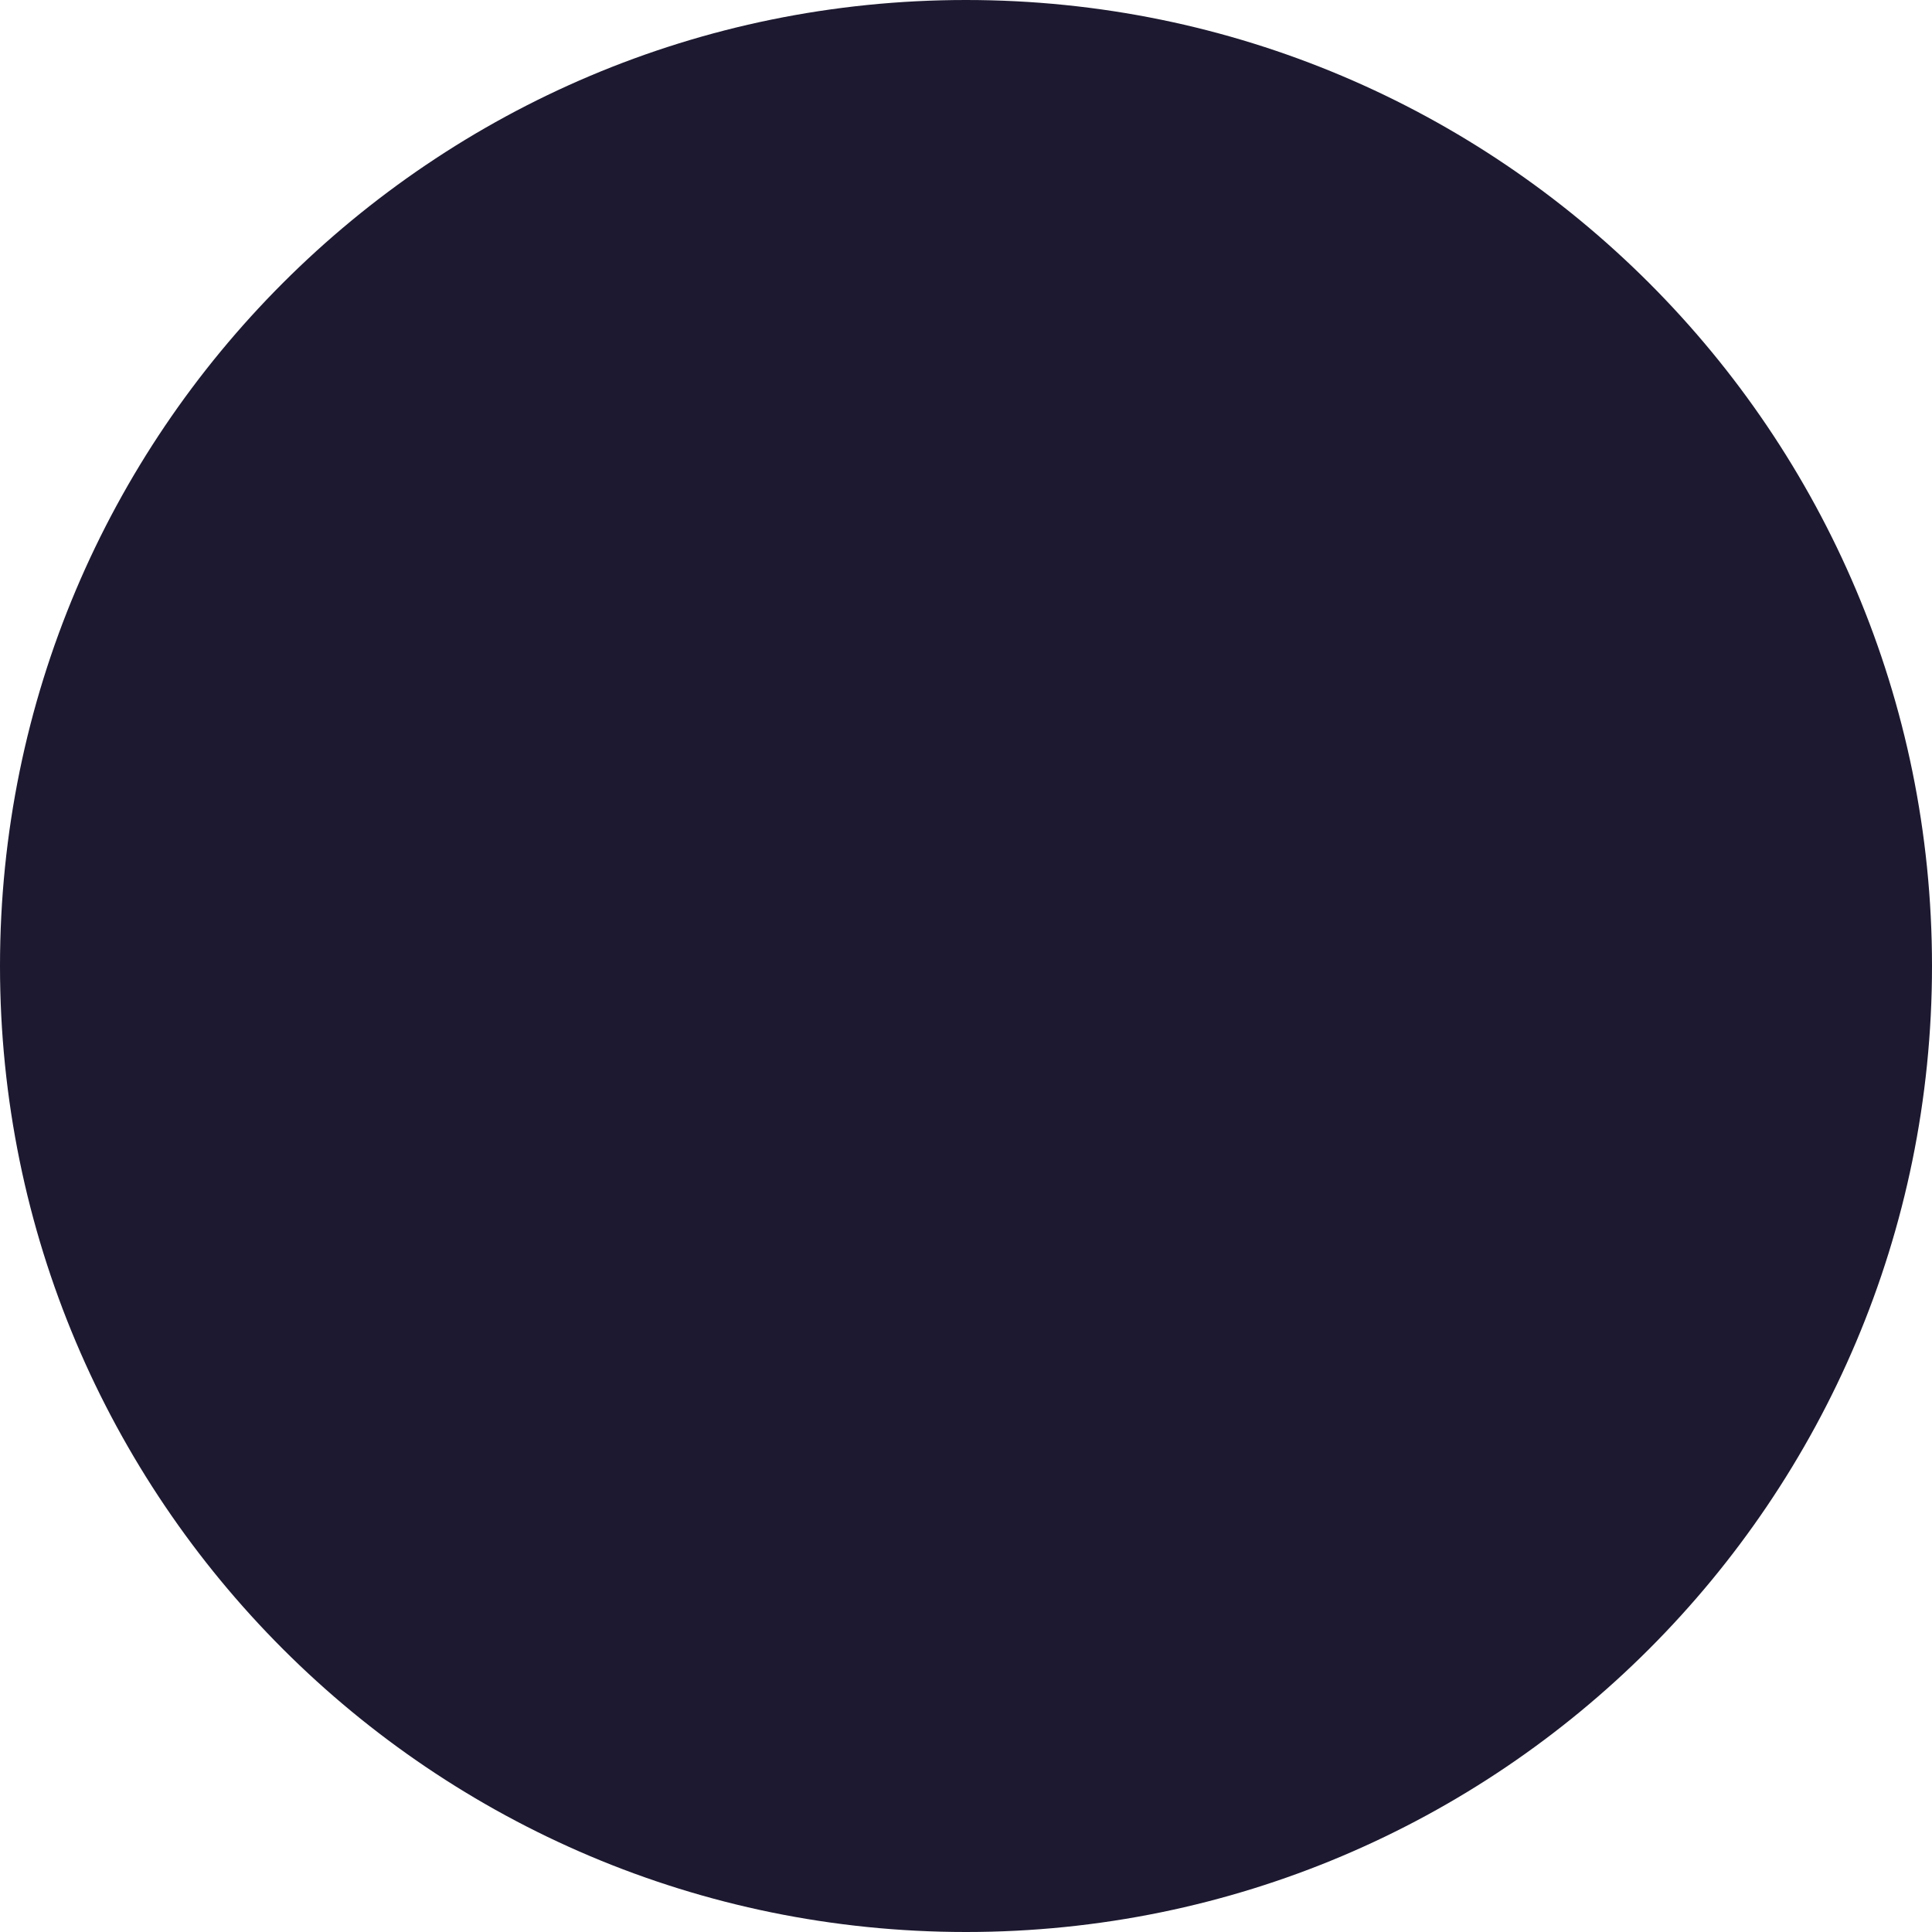
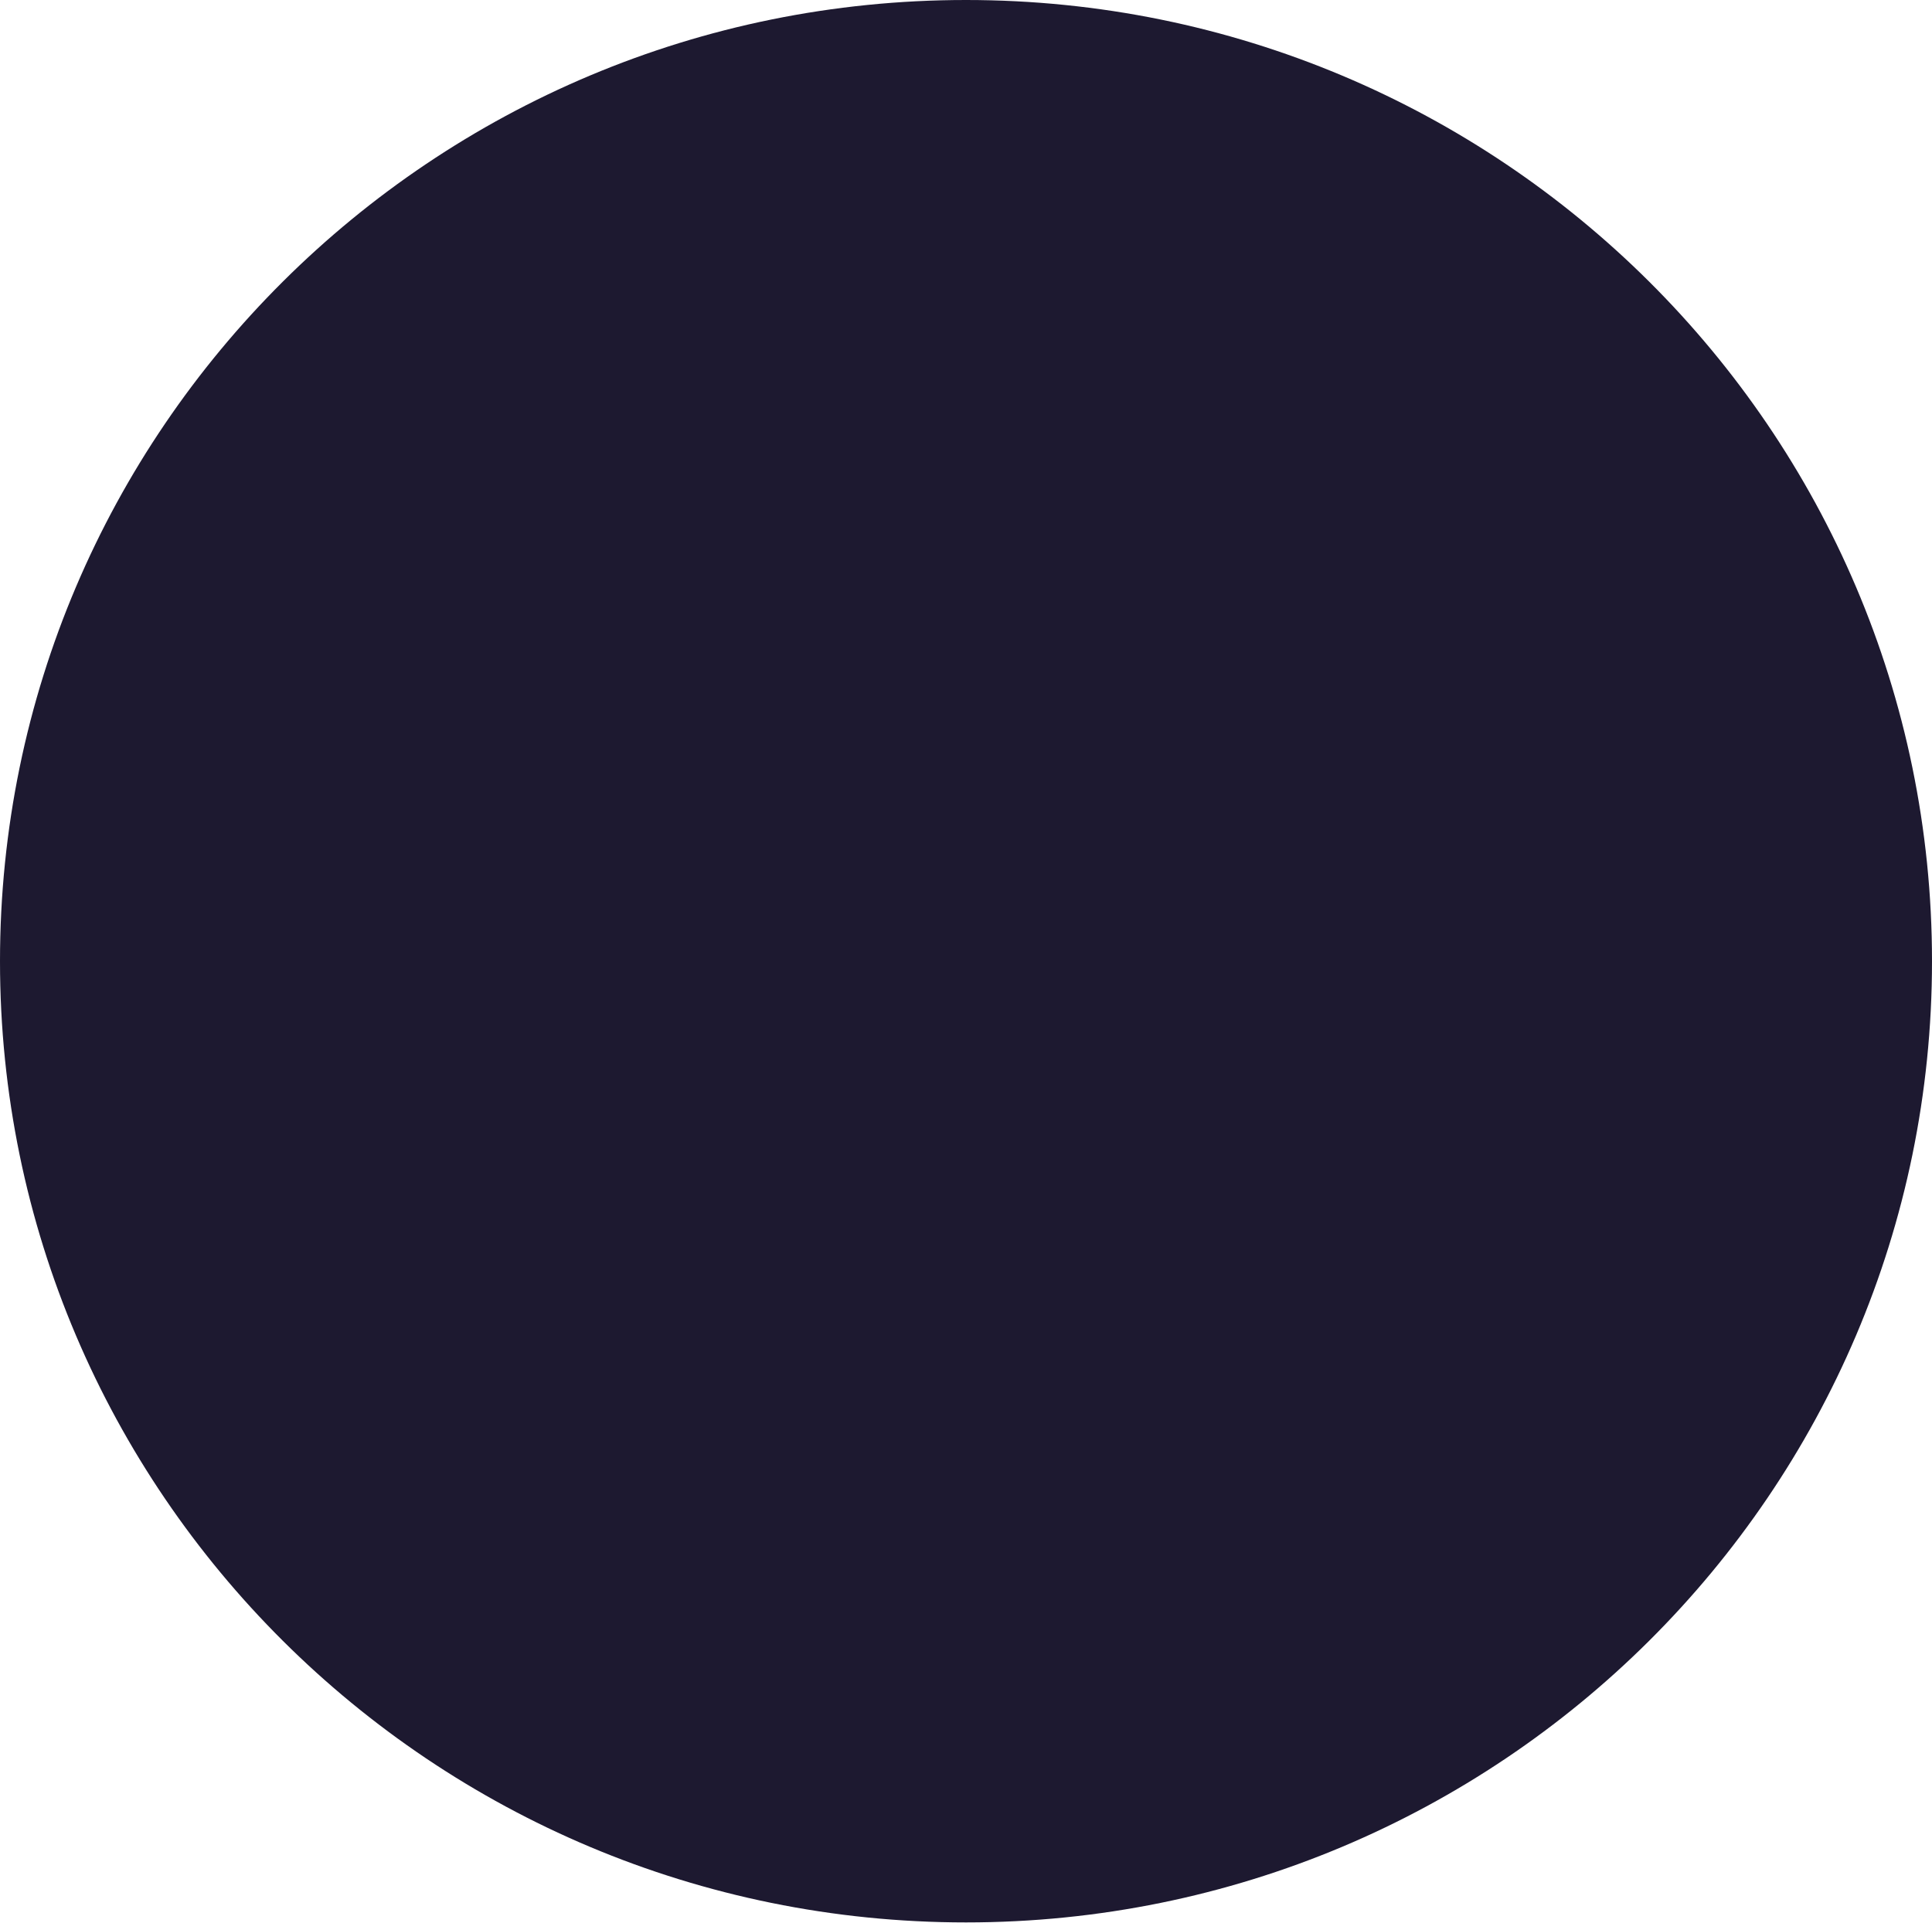
- <svg xmlns="http://www.w3.org/2000/svg" viewBox="0 0 217.54 217.54">
-   <defs>
-     <style>.cls-1{fill:#1d1930;}</style>
-   </defs>
-   <g id="Camada_2" data-name="Camada 2">
-     <g id="Outside_Plastic" data-name="Outside Plastic">
-       <circle id="Base" class="cls-1" cx="108.77" cy="108.77" r="108.77" />
-     </g>
-   </g>
+ <svg xmlns="http://www.w3.org/2000/svg" width="638" height="635" viewBox="0 0 638 635" fill="none">
+   <path d="M319 635C495.179 635 638 492.85 638 317.5C638 142.15 495.179 0 319 0C142.821 0 0 142.15 0 317.5C0 492.85 142.821 635 319 635Z" fill="#1D1930" />
</svg>
